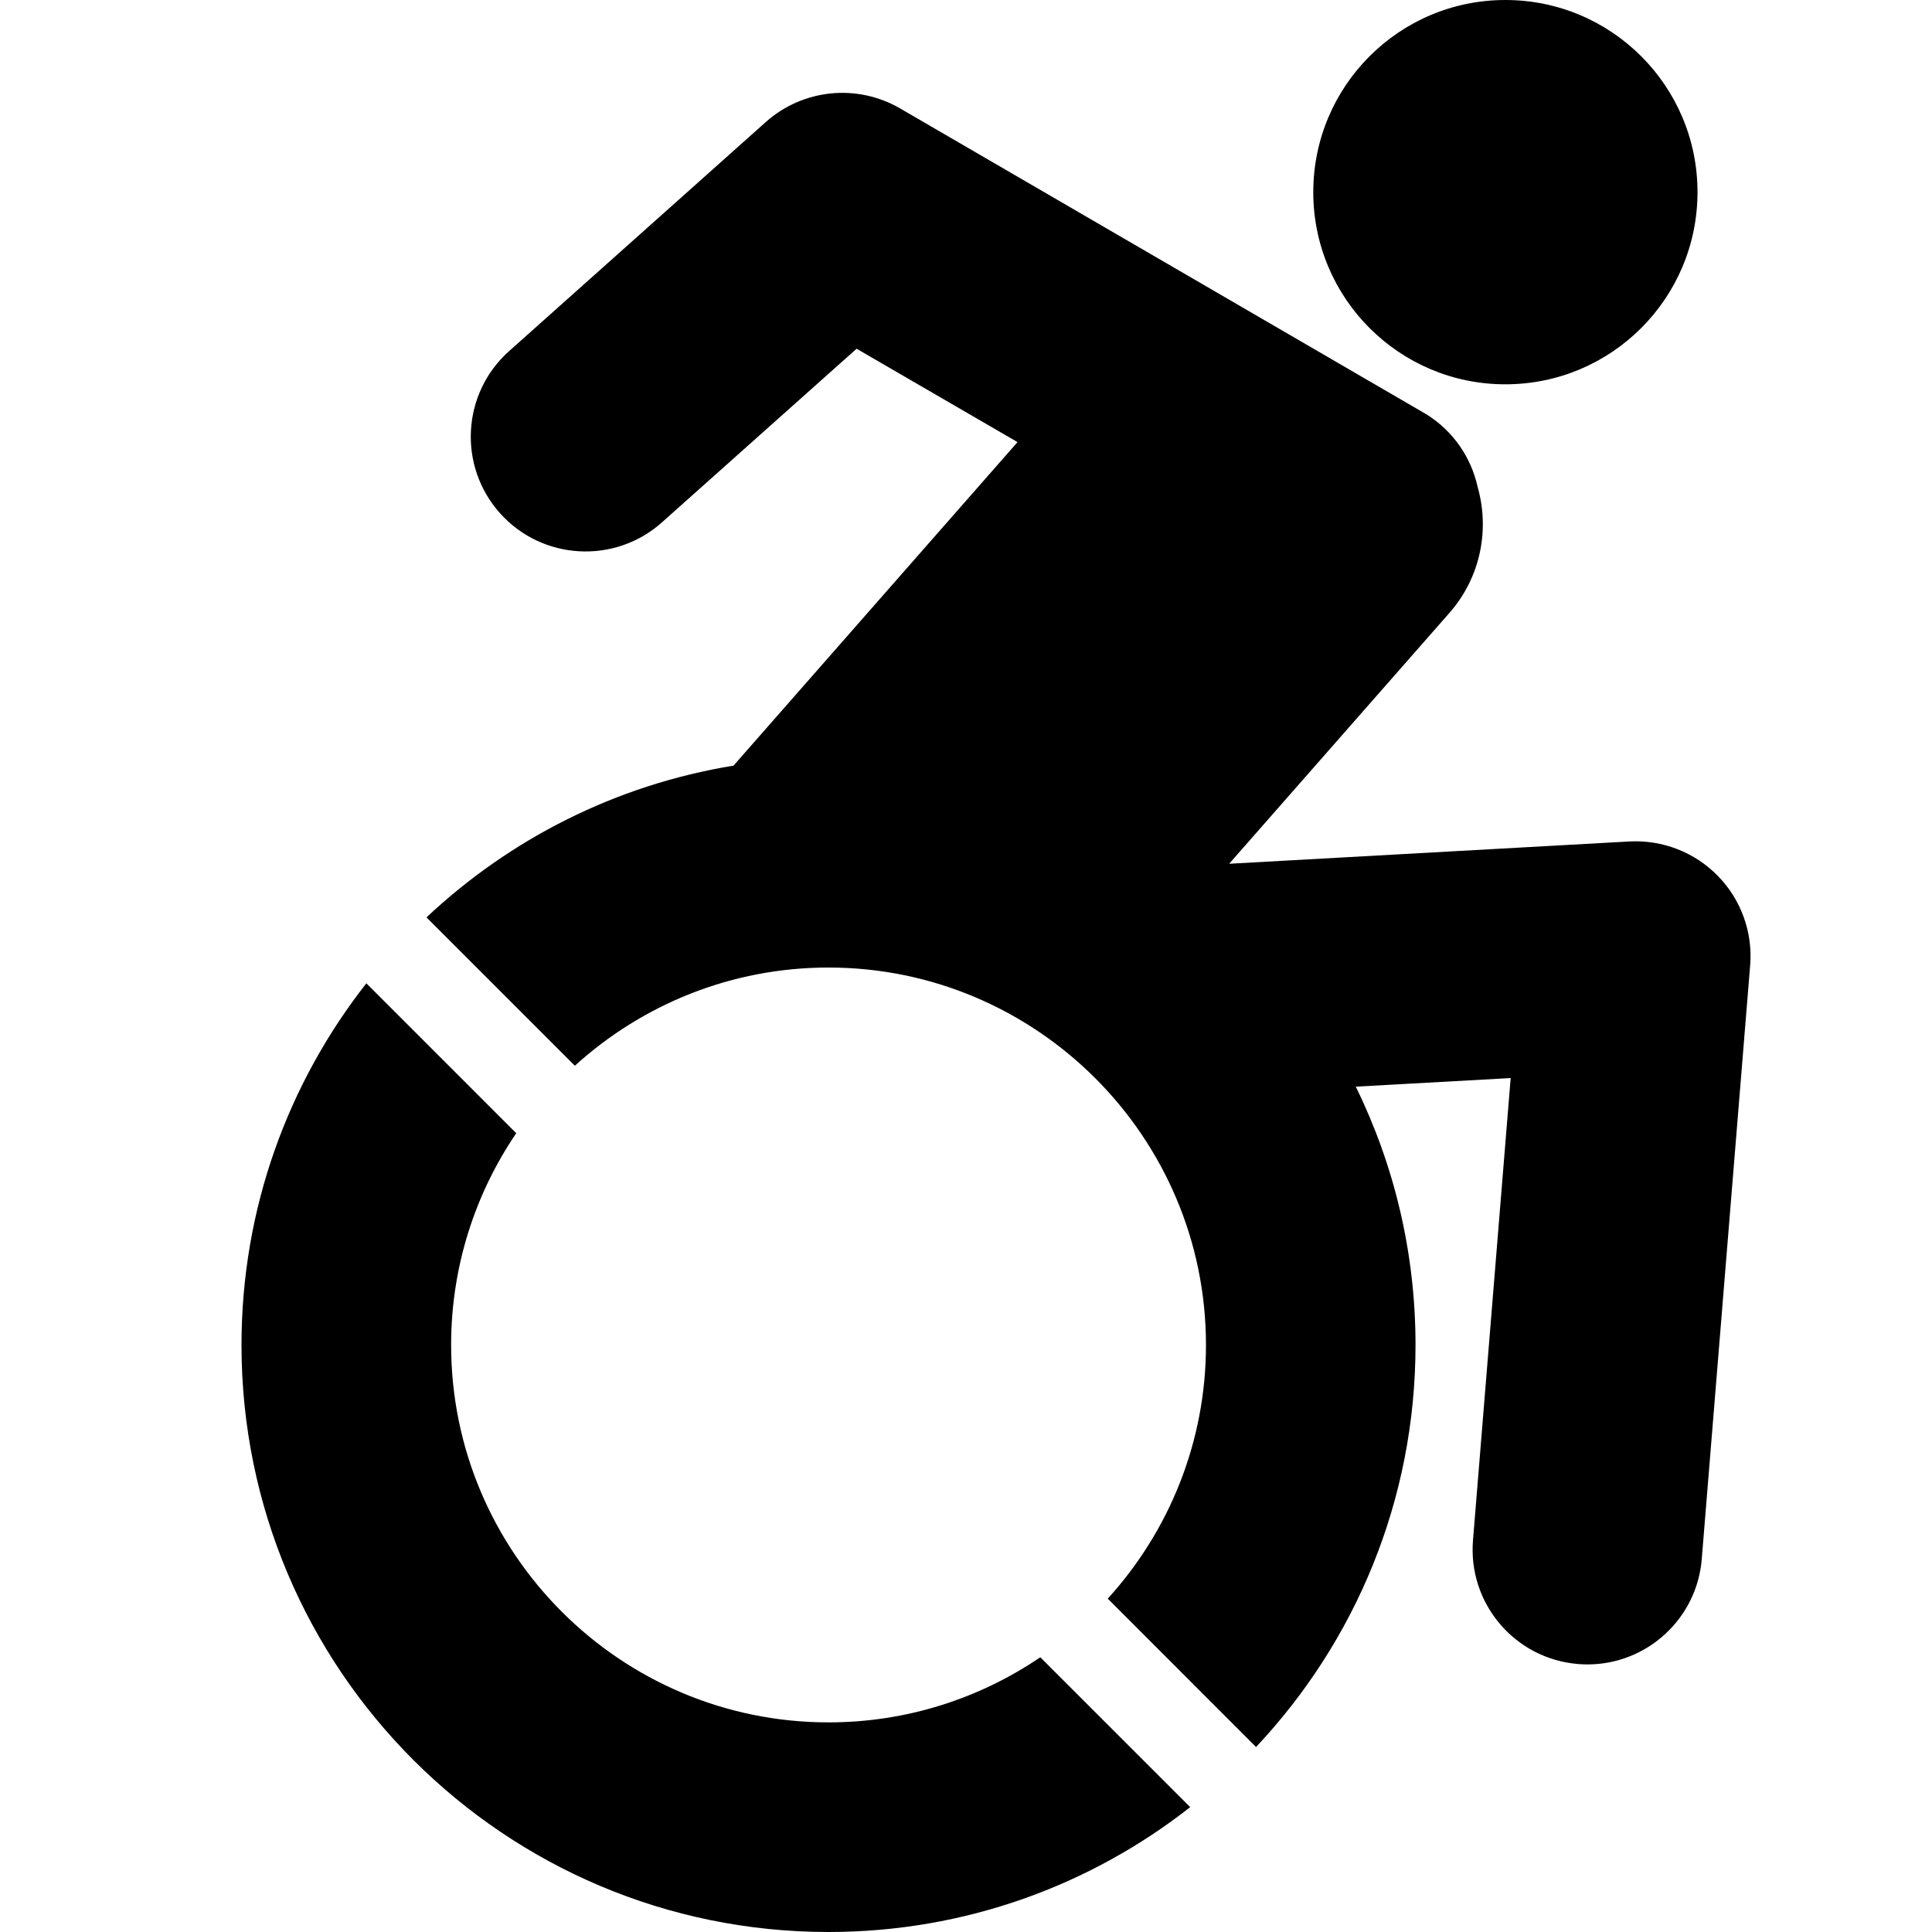
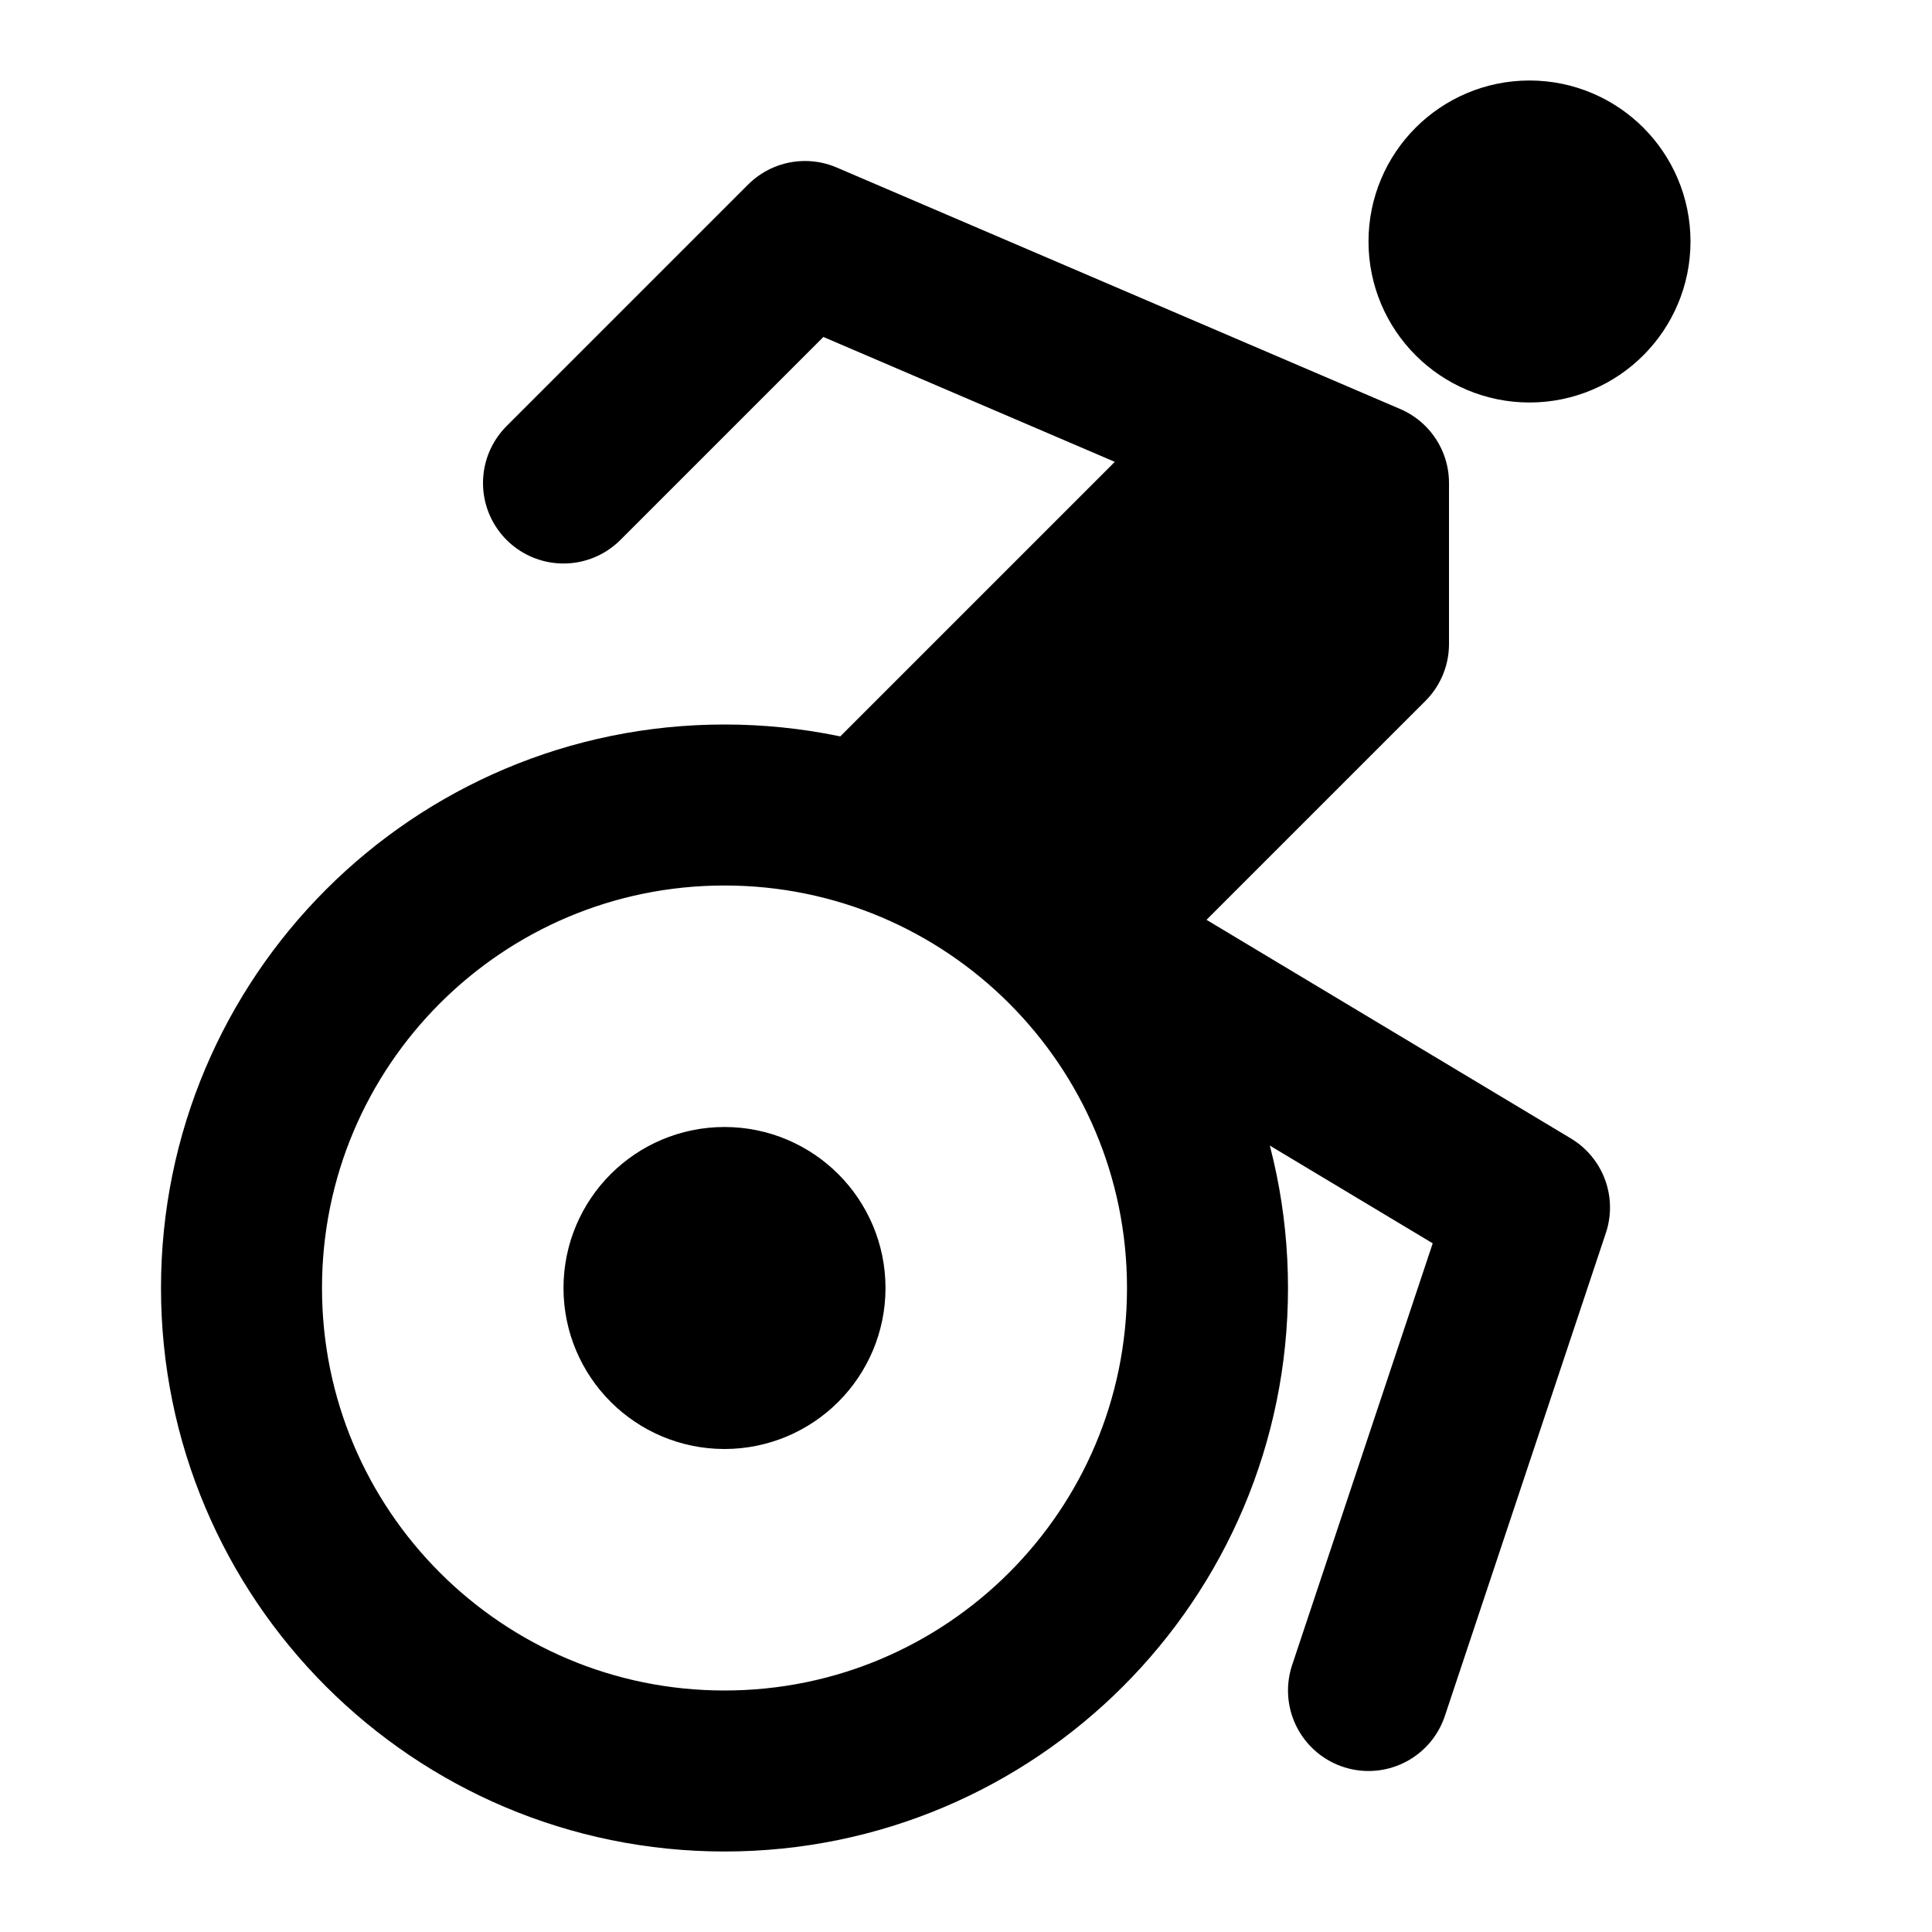
<svg xmlns="http://www.w3.org/2000/svg" width="24" height="24" viewBox="0 0 24 24">
-   <path fill-rule="evenodd" d="M21.341,10.882 C21.629,11.177 21.775,11.582 21.741,11.993 L21.14,19.366 C21.08,20.111 20.456,20.676 19.721,20.676 C19.682,20.676 19.643,20.674 19.603,20.671 C18.818,20.607 18.234,19.919 18.298,19.134 L18.766,13.392 L16.842,13.499 C17.317,14.467 17.584,15.556 17.584,16.708 C17.584,18.641 16.831,20.397 15.603,21.702 L13.761,19.859 C14.518,19.026 14.981,17.92 14.981,16.708 C14.981,14.123 12.877,12.019 10.292,12.019 C9.08,12.019 7.974,12.482 7.141,13.239 L5.298,11.396 C6.332,10.424 7.648,9.75 9.112,9.511 L12.64,5.492 L10.641,4.332 L8.223,6.489 C7.636,7.013 6.734,6.961 6.21,6.374 C5.686,5.786 5.737,4.885 6.325,4.361 L9.514,1.515 C9.975,1.105 10.646,1.037 11.18,1.346 C11.18,1.346 17.709,5.14 17.72,5.147 C18.057,5.358 18.276,5.687 18.356,6.05 C18.506,6.578 18.395,7.17 18.005,7.614 L15.269,10.73 L20.241,10.453 C20.652,10.431 21.054,10.587 21.341,10.882 Z M18.7,4.774 C17.382,4.774 16.314,3.705 16.314,2.387 C16.314,1.069 17.382,4.4408921e-16 18.7,4.4408921e-16 C20.019,4.4408921e-16 21.087,1.069 21.087,2.387 C21.087,3.705 20.019,4.774 18.7,4.774 Z M5.604,16.708 C5.604,19.293 7.707,21.396 10.292,21.396 C11.266,21.396 12.172,21.097 12.923,20.587 L14.785,22.449 C13.547,23.42 11.988,24 10.292,24 C6.265,24 3,20.735 3,16.708 C3,15.012 3.58,13.453 4.551,12.215 L6.413,14.077 C5.903,14.828 5.604,15.734 5.604,16.708 Z" />
+   <path fill="none" stroke="#000" stroke-linecap="round" stroke-linejoin="round" stroke-width="2" d="M7,6 L10,3 L17,6 L17,8 L14,11 M9,22 C12.314,22 15,19.314 15,16 C15,12.686 12.314,10 9,10 C5.686,10 3,12.686 3,16 C3,19.314 5.686,22 9,22 Z M9,17 C9.552,17 10,16.552 10,16 C10,15.448 9.552,15 9,15 C8.448,15 8,15.448 8,16 C8,16.552 8.448,17 9,17 Z M14,12 L19,15 L17,21 M19,4 C19.552,4 20,3.552 20,3 C20,2.448 19.552,2 19,2 C18.448,2 18,2.448 18,3 C18,3.552 18.448,4 19,4 Z M13,10 L17,6 M11,10 L15,6" />
</svg>
